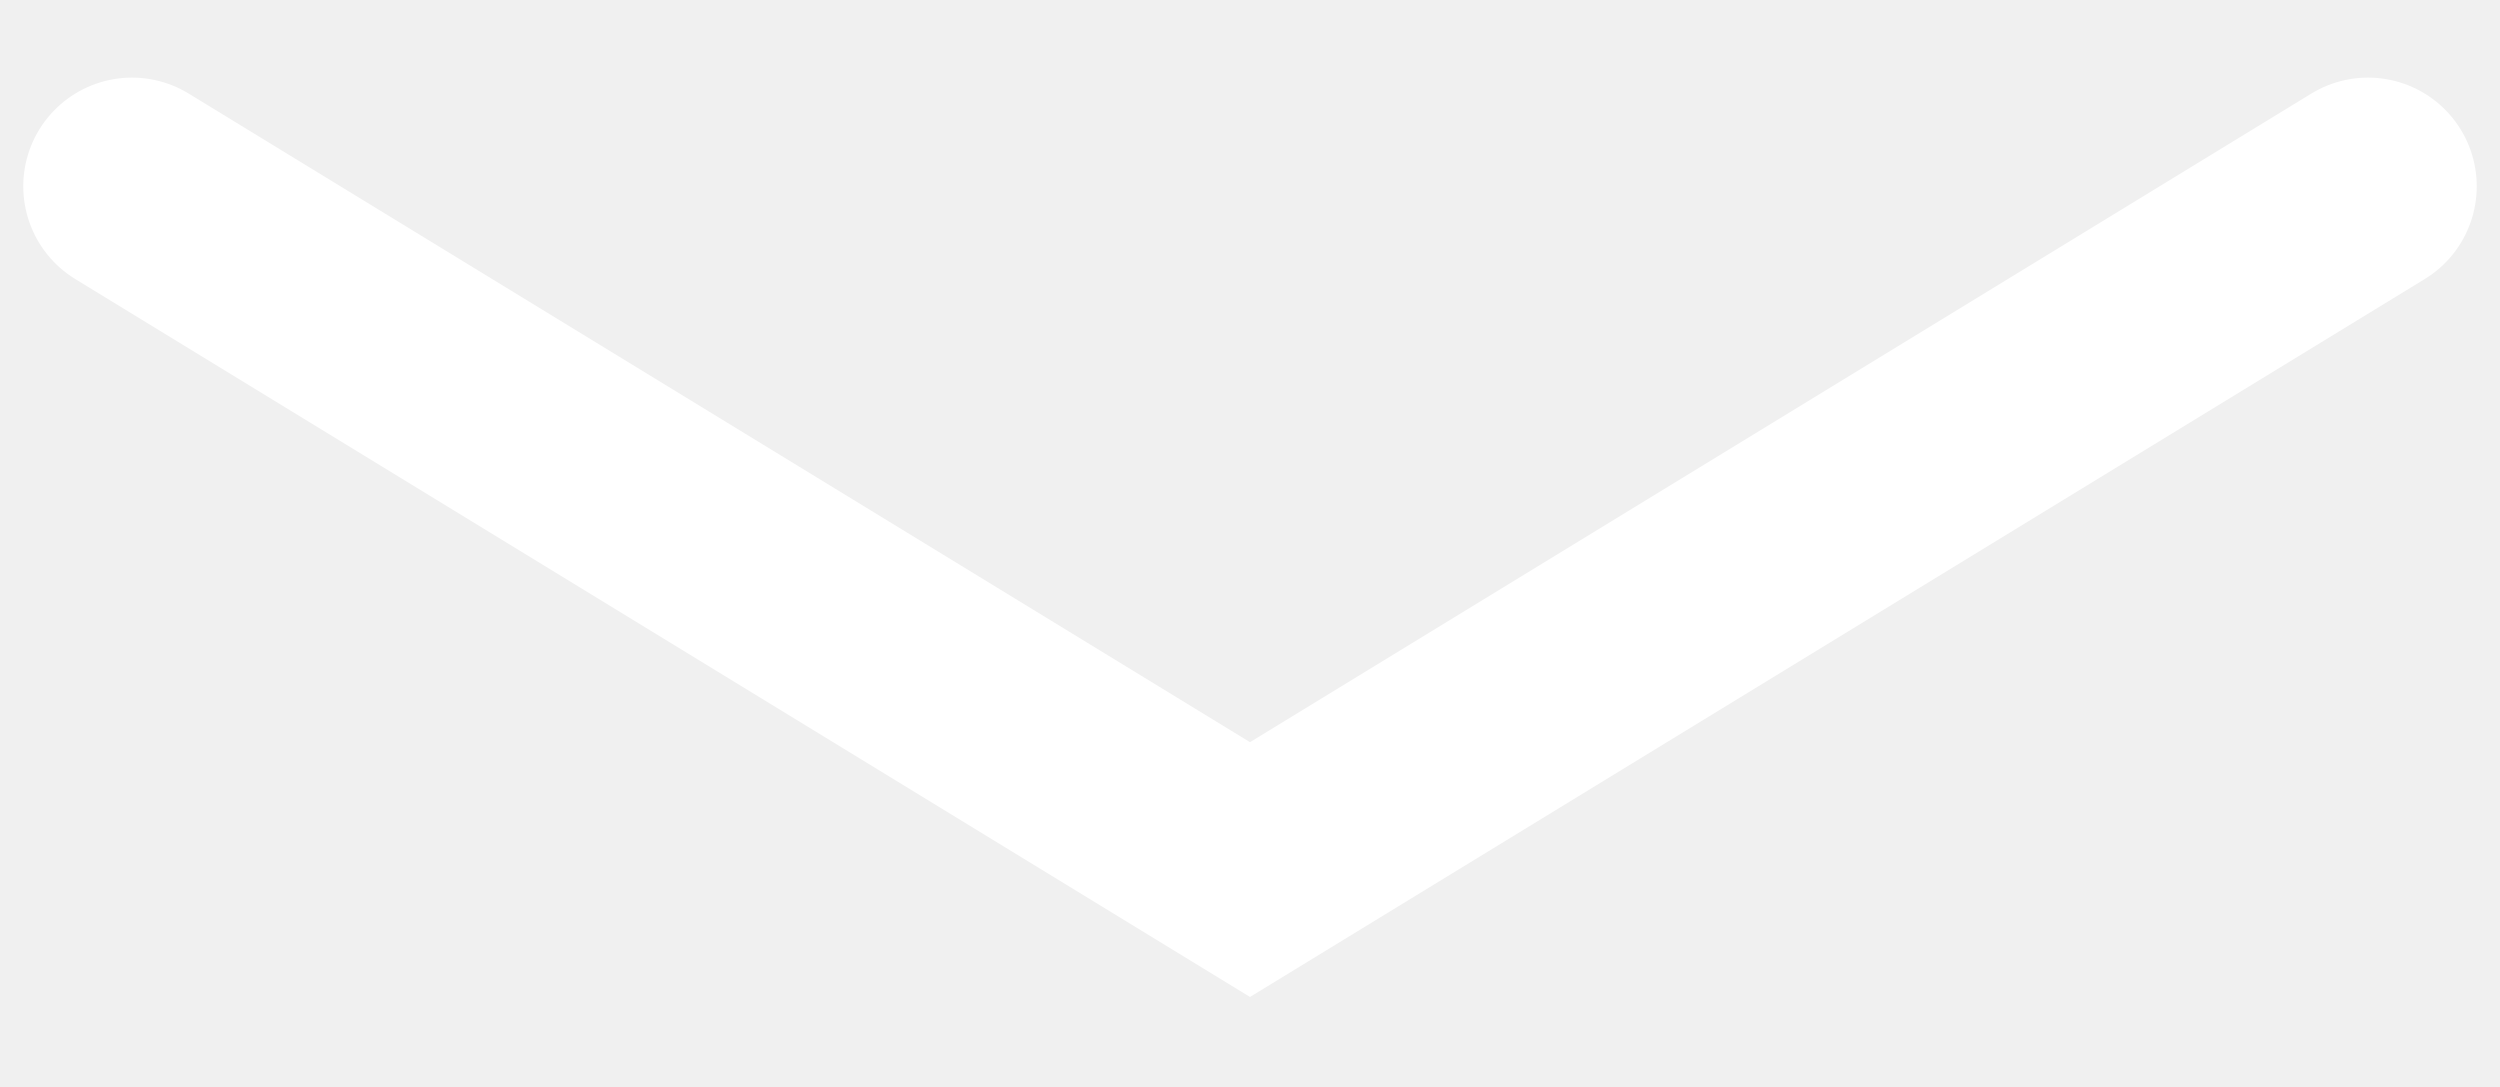
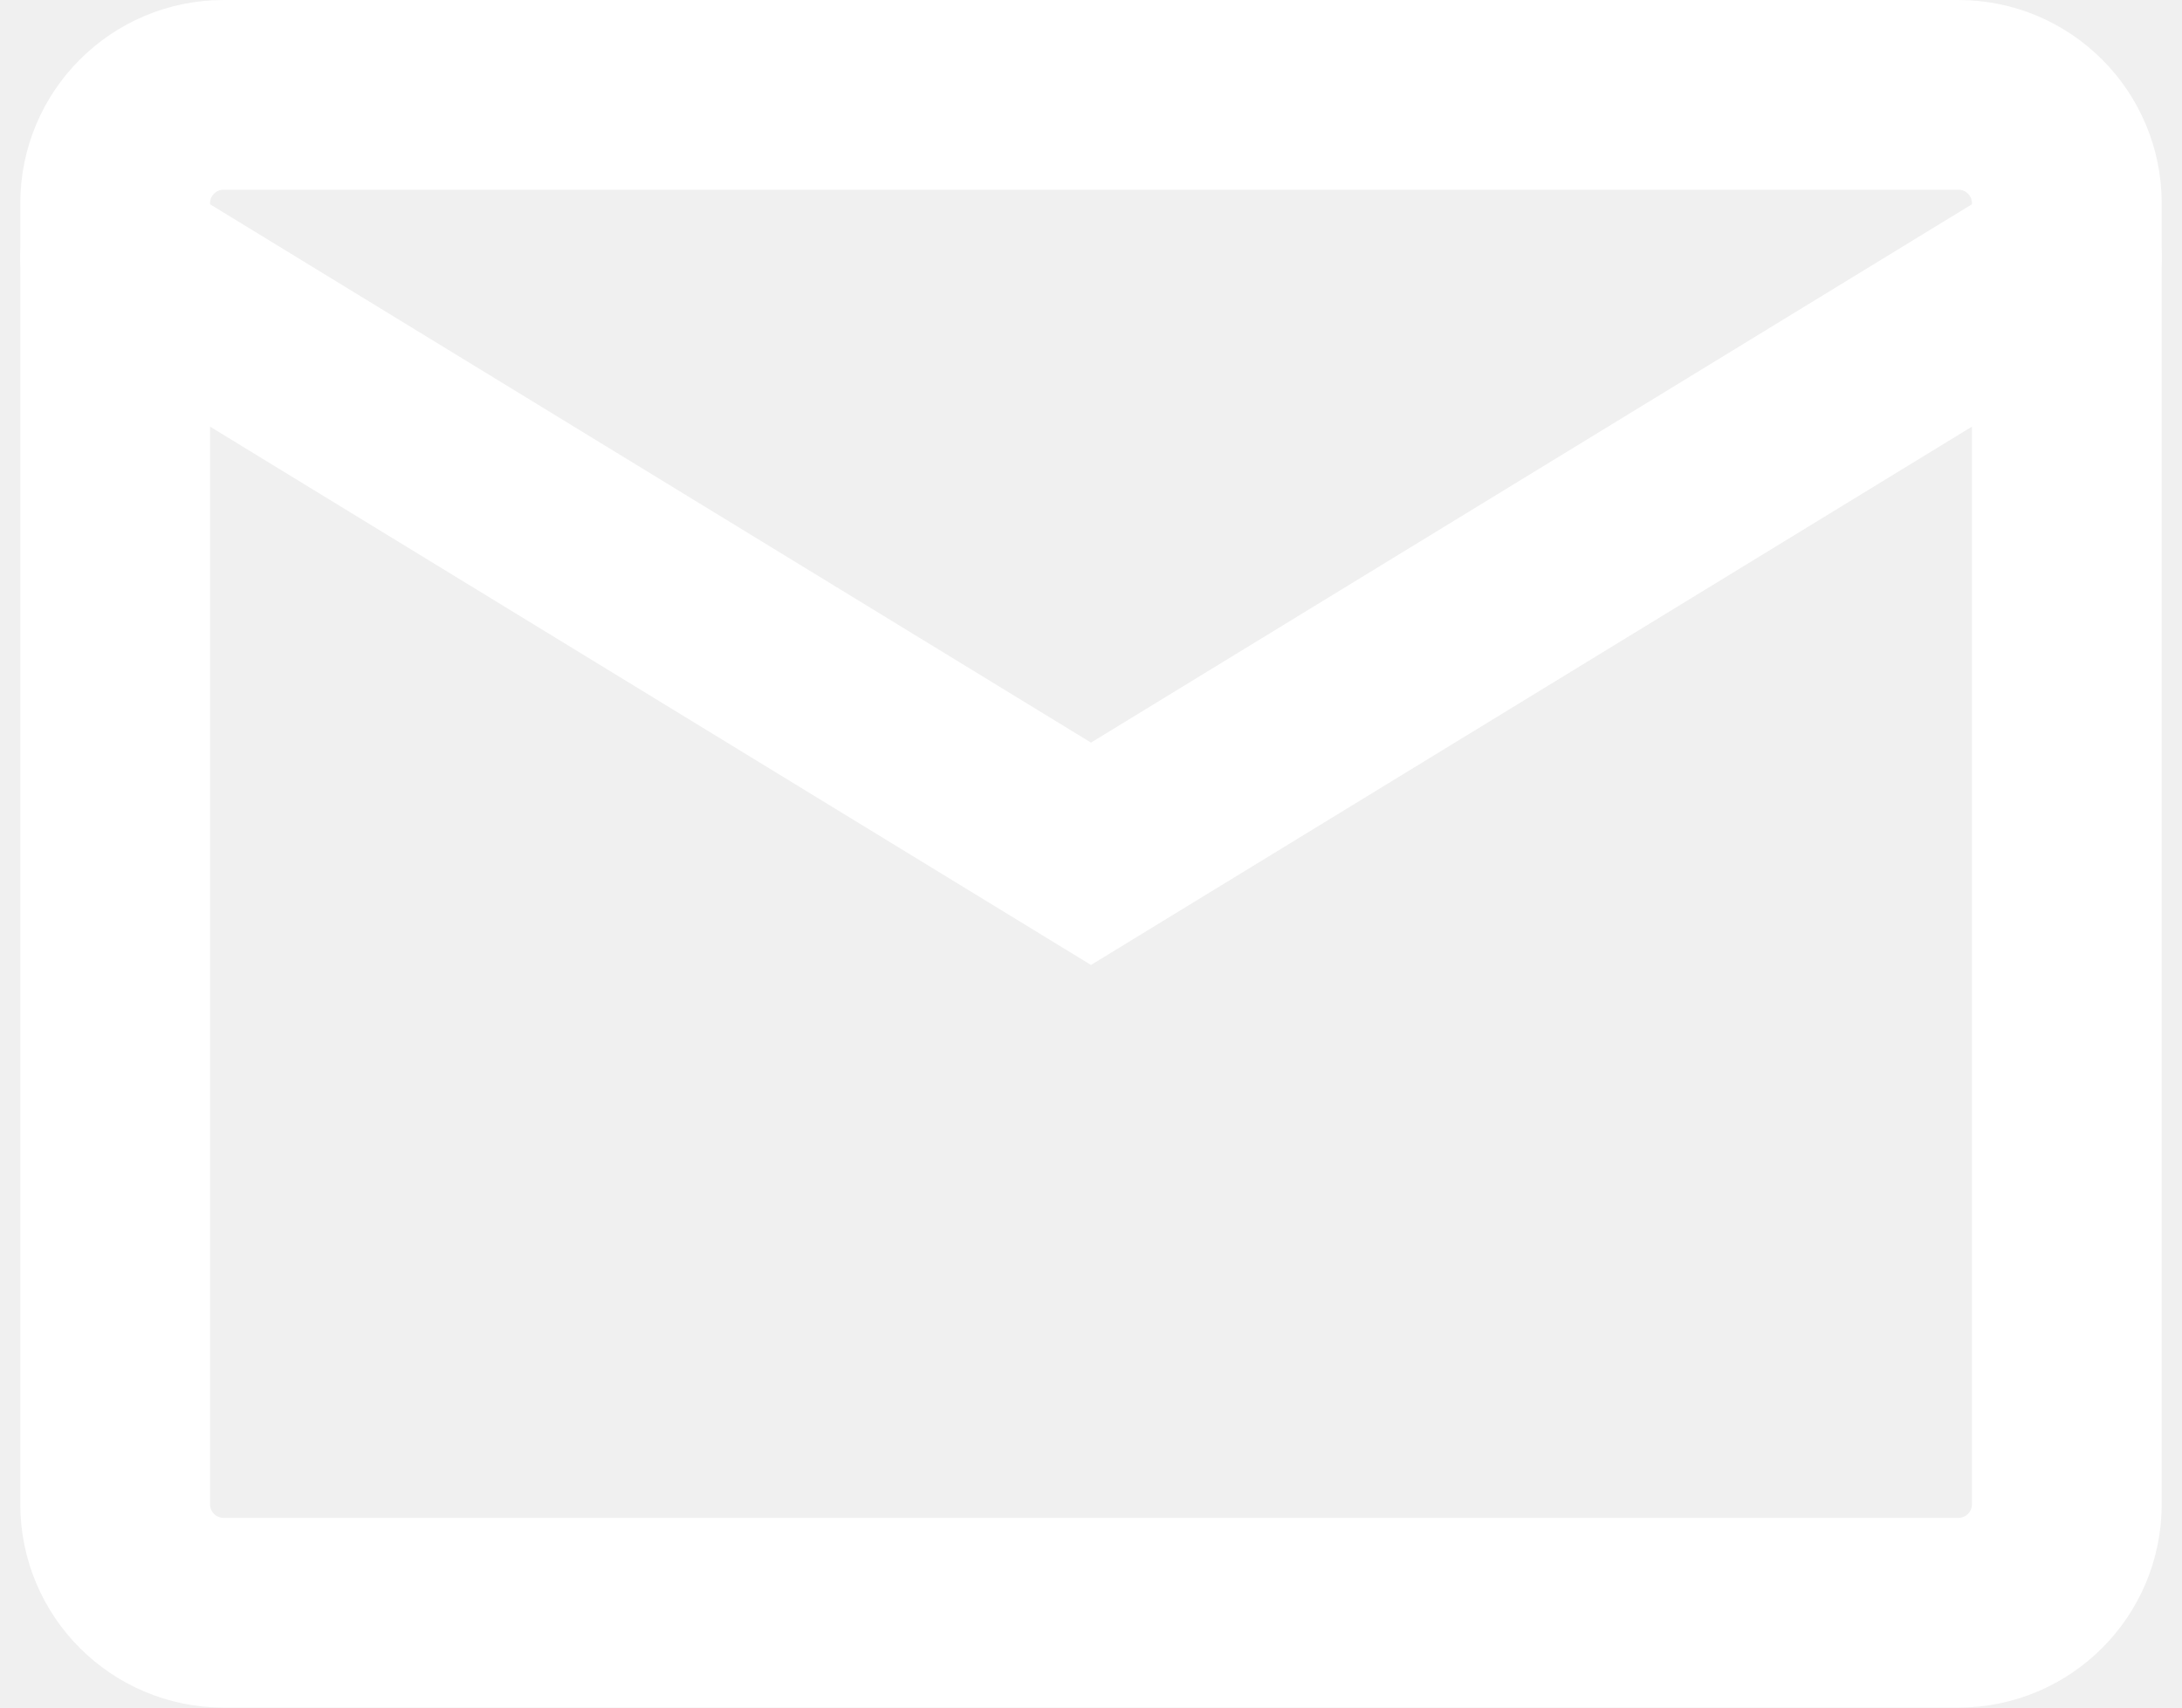
- <svg xmlns="http://www.w3.org/2000/svg" width="23" height="10" viewBox="0 0 23 10" fill="none">
-   <path d="M1.214 1.714L11.5 8L21.786 1.714" stroke="white" stroke-width="2" stroke-linecap="round" />
+ <svg xmlns="http://www.w3.org/2000/svg" width="23" height="18" viewBox="0 0 23 18" fill="none">
+   <path d="M20.643 1H2.357C1.726 1 1.214 1.512 1.214 2.143V15.857C1.214 16.488 1.726 17 2.357 17H20.643C21.274 17 21.786 16.488 21.786 15.857V2.143C21.786 1.512 21.274 1 20.643 1Z" stroke="white" stroke-width="2" stroke-linecap="round" />
+   <path d="M1.214 2.714L11.5 9L21.786 2.714" stroke="white" stroke-width="2" stroke-linecap="round" />
</svg>
